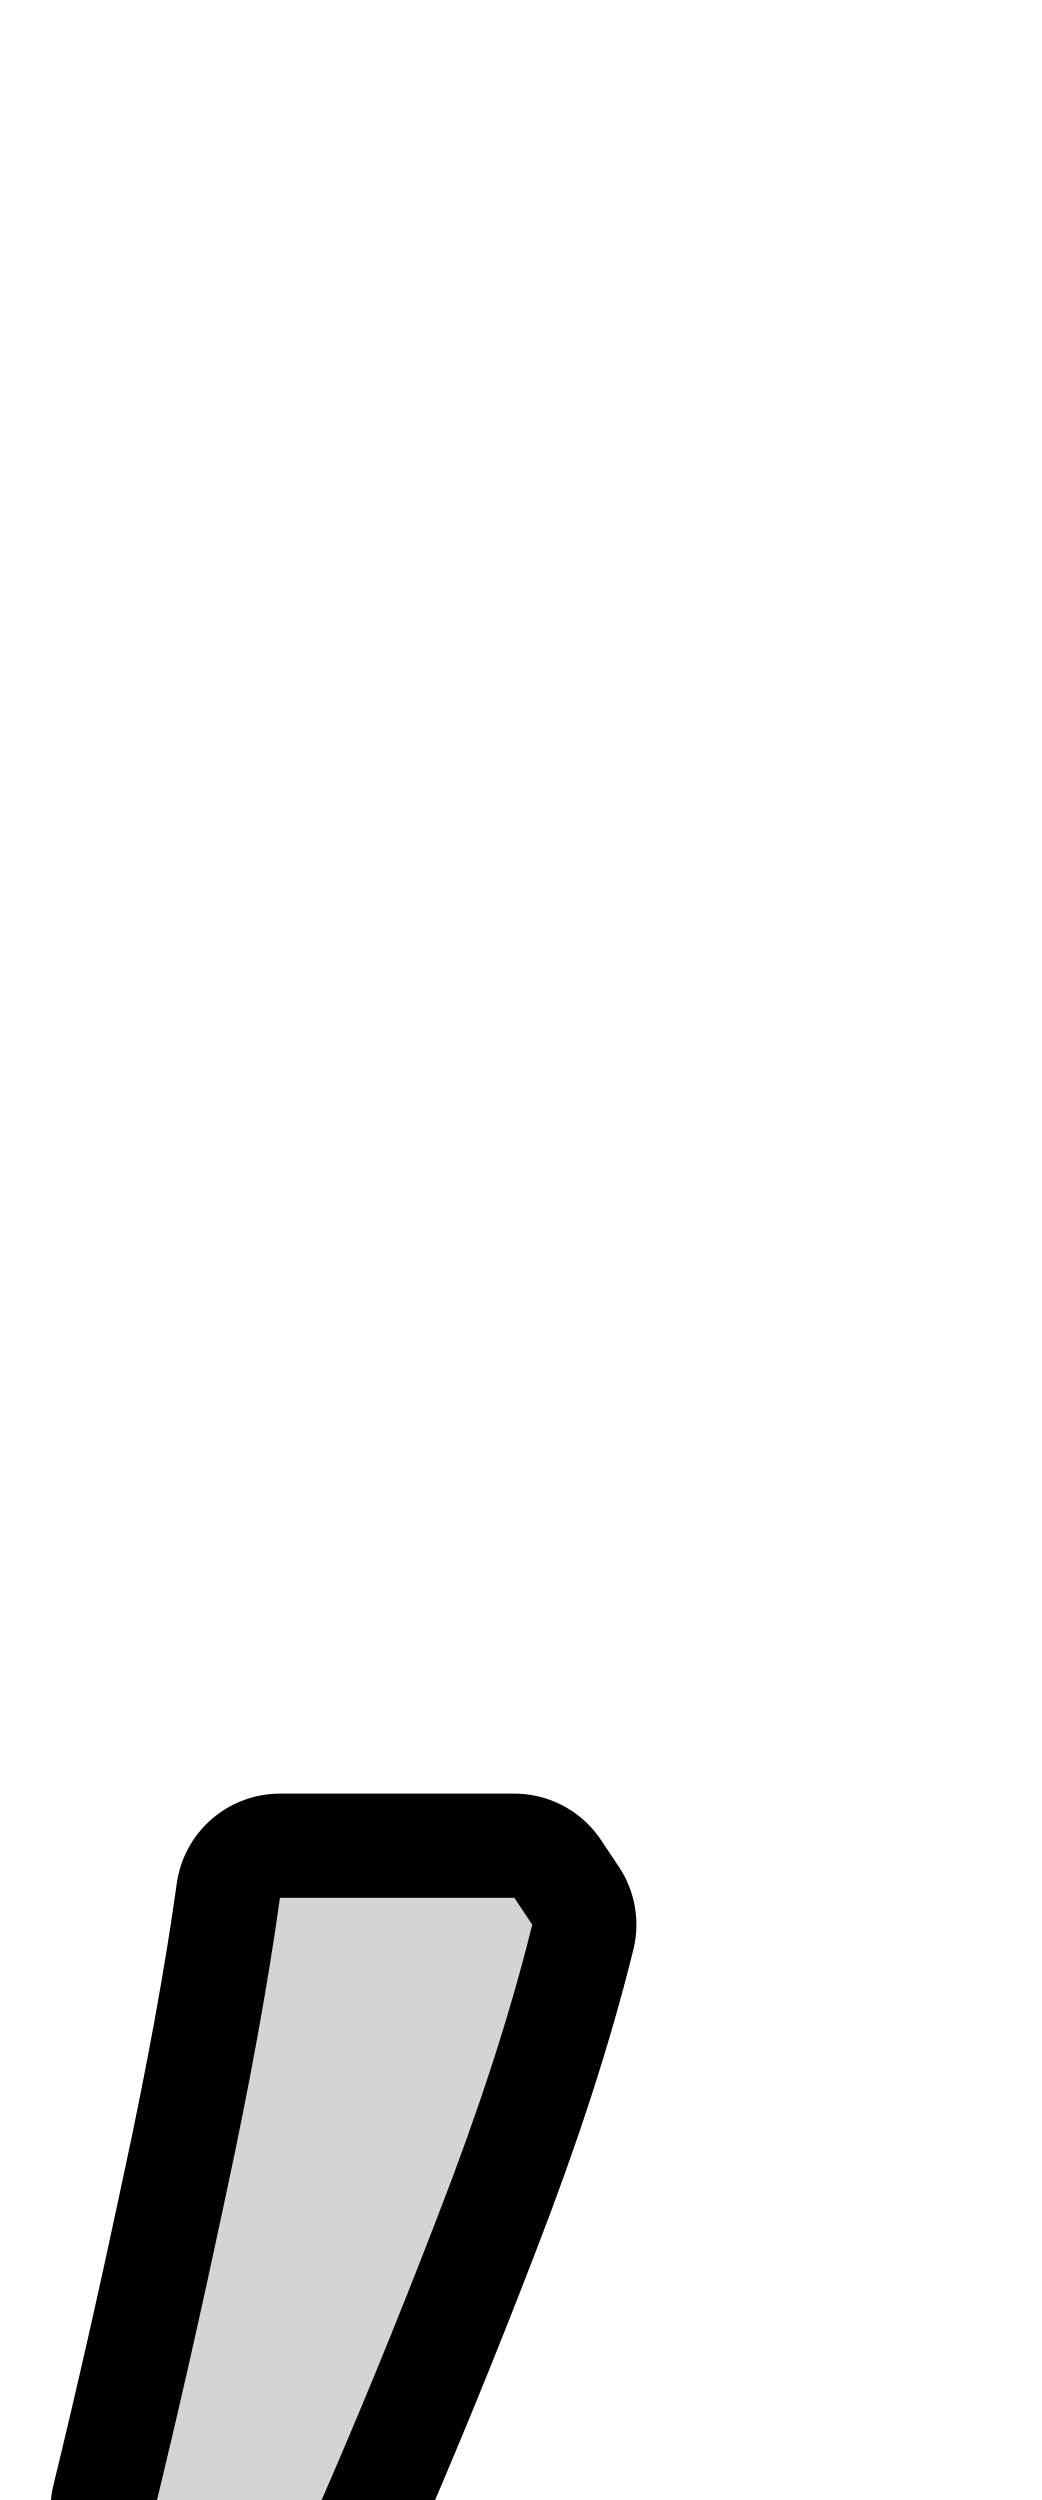
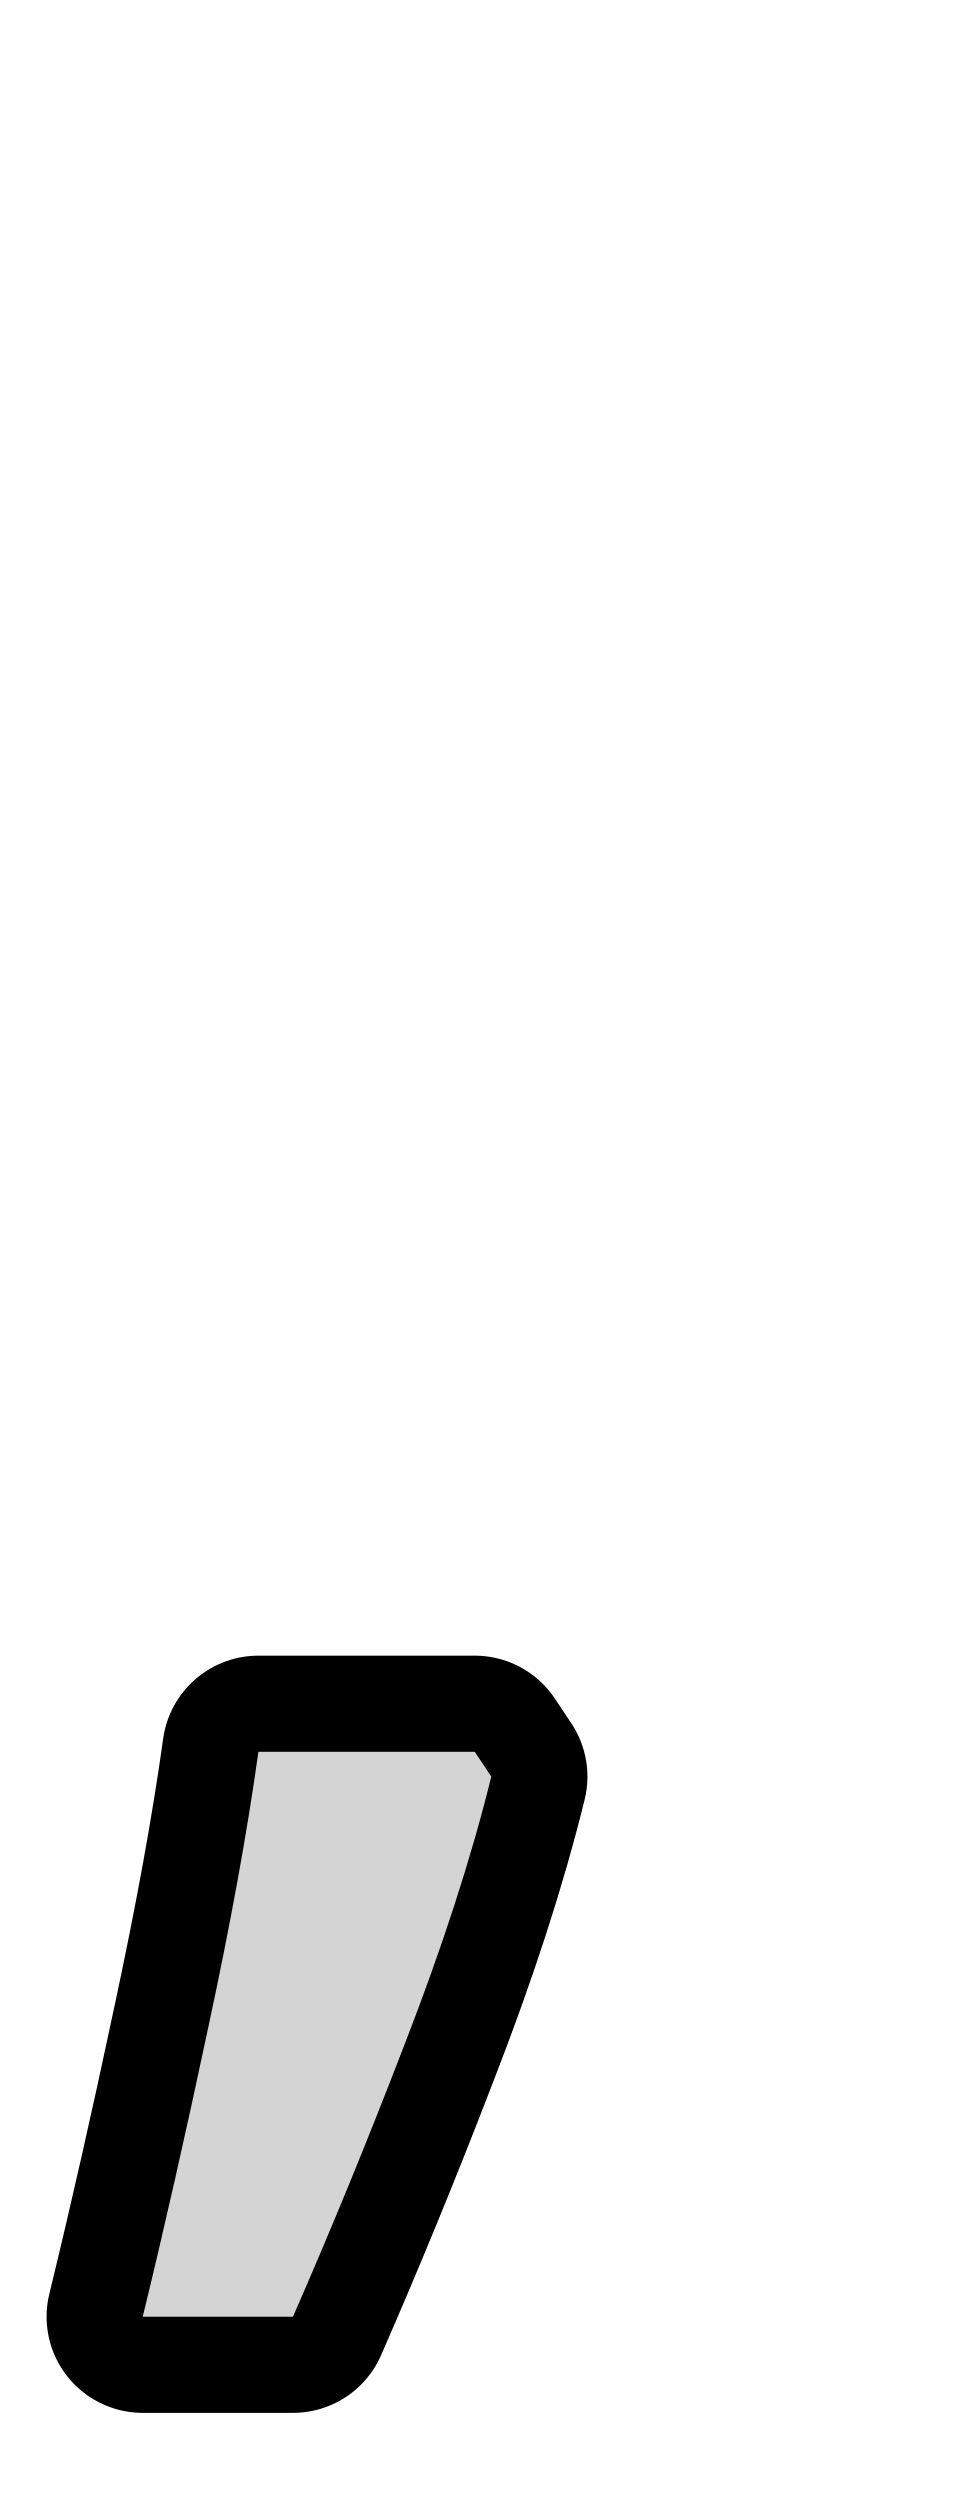
- <svg xmlns="http://www.w3.org/2000/svg" width="20" height="48" viewBox="0 0 20 48" version="1.1" id="svg1">
+ <svg xmlns="http://www.w3.org/2000/svg" width="20" height="52" viewBox="0 0 20 52" version="1.1" id="svg1">
  <defs id="defs1" />
  <g id="layer1">
    <text xml:space="preserve" style="font-style:normal;font-variant:normal;font-weight:normal;font-stretch:normal;font-size:48px;font-family:'Potta One';-inkscape-font-specification:'Potta One, Normal';font-variant-ligatures:normal;font-variant-caps:normal;font-variant-numeric:normal;font-variant-east-asian:normal;text-align:start;letter-spacing:-2px;text-anchor:start;fill:#d4d4d4;fill-opacity:1;stroke:#000000;stroke-width:4;stroke-linecap:round;stroke-linejoin:round;stroke-dasharray:none;stroke-opacity:1;paint-order:stroke fill markers" x="1" y="42" id="text1">
      <tspan id="tspan1" x="1" y="42">,</tspan>
    </text>
  </g>
</svg>
